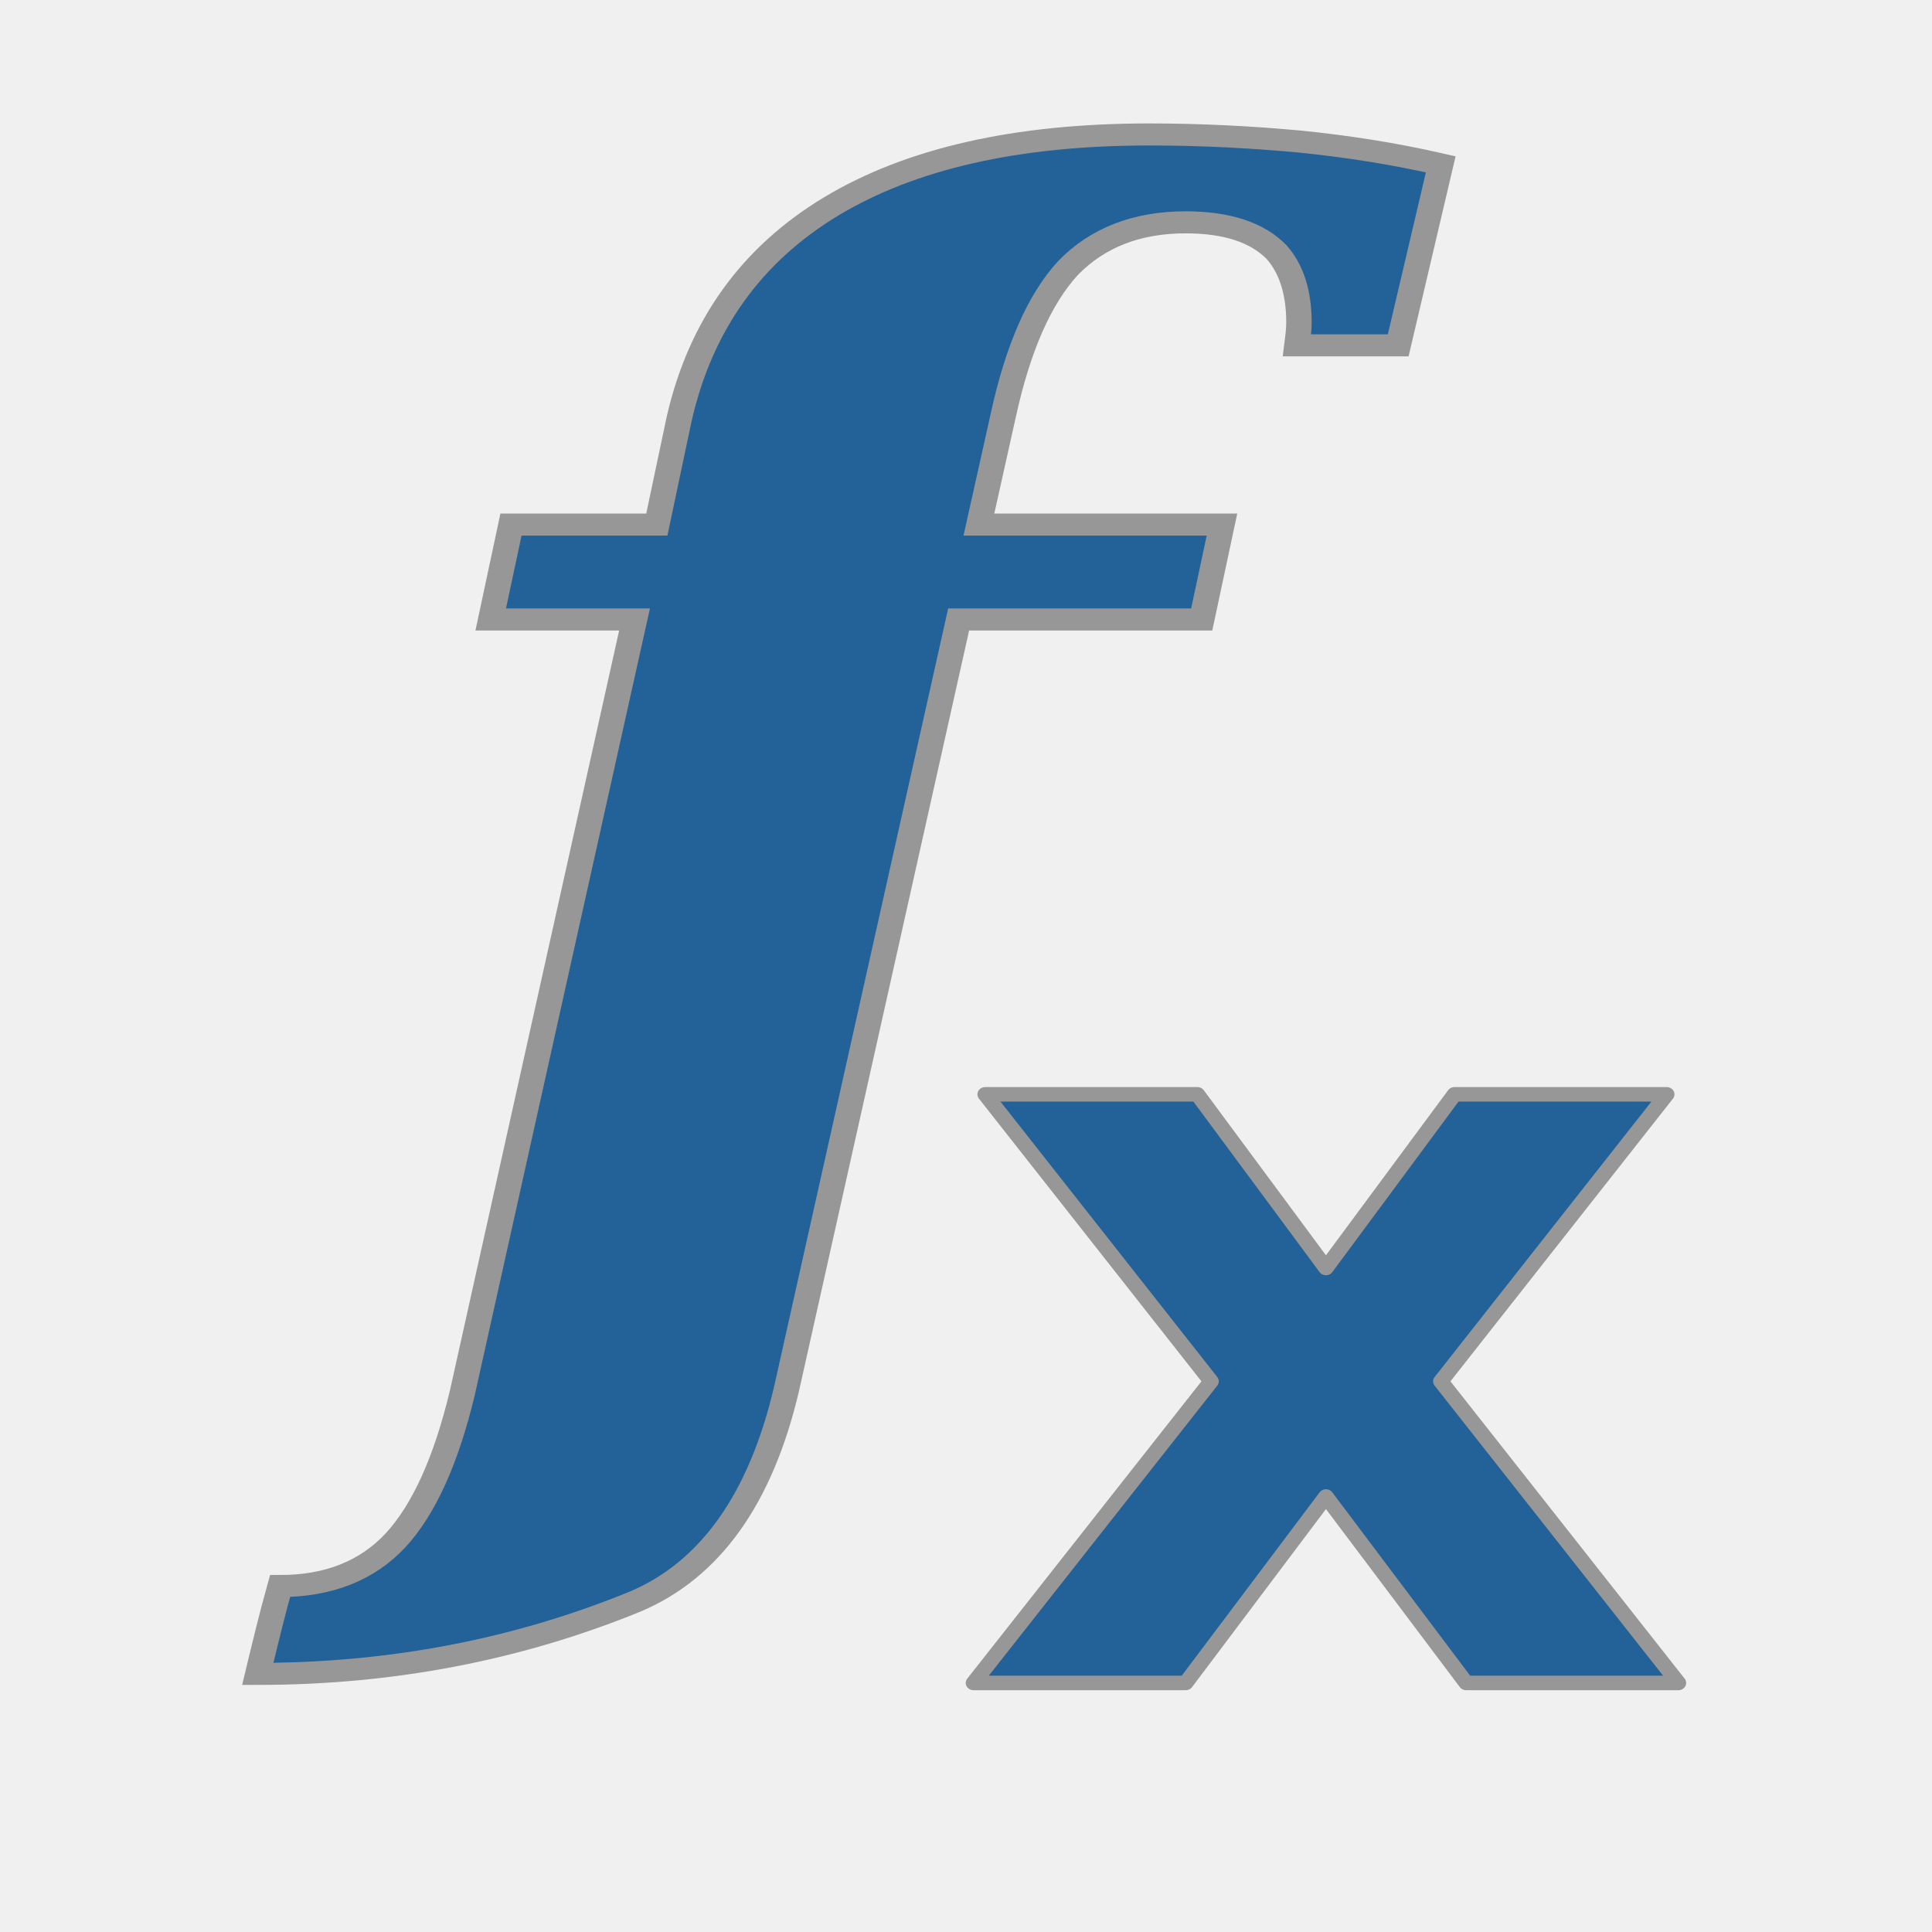
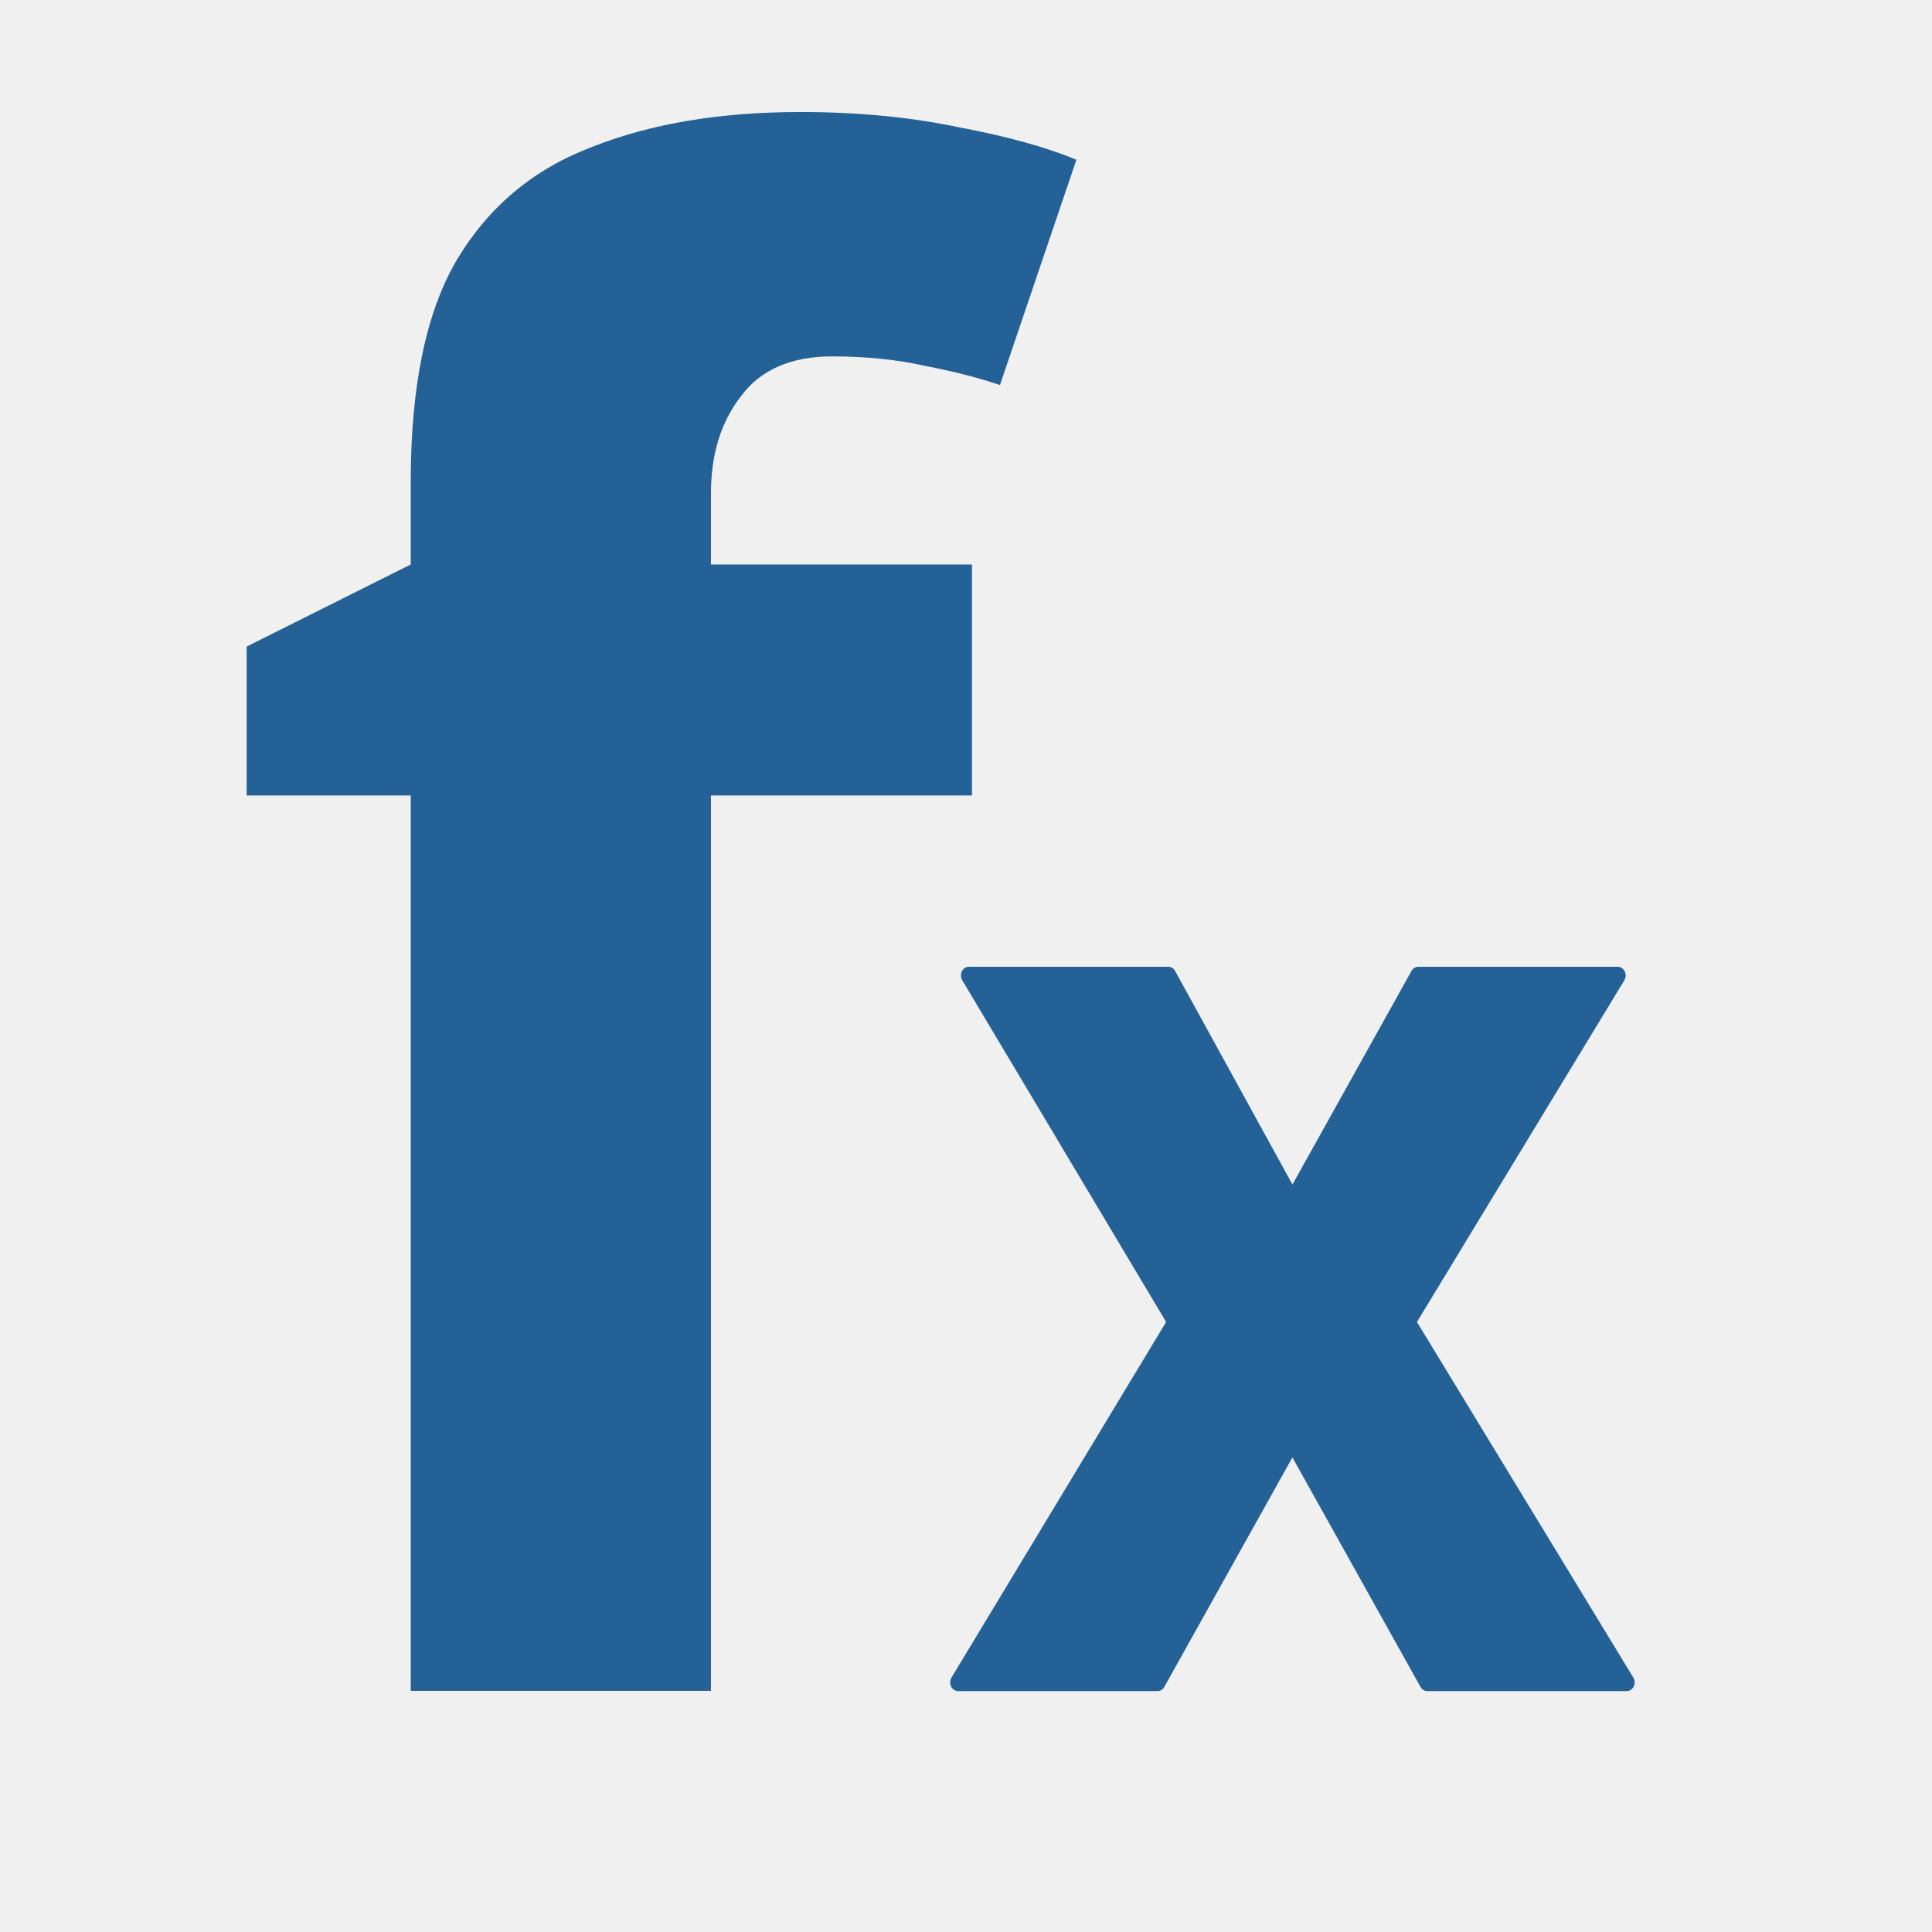
<svg xmlns="http://www.w3.org/2000/svg" width="16" height="16" id="svg2" version="1.1">
  <defs id="defs4">
    <linearGradient id="linearGradient6738">
      <stop style="stop-color:#5481b6;stop-opacity:1" offset="0" id="stop6740" />
      <stop id="stop5729" offset="0.5" style="stop-color:#1c65a2;stop-opacity:1" />
      <stop style="stop-color:#5286ba;stop-opacity:1" offset="1" id="stop6742" />
    </linearGradient>
  </defs>
  <g id="layer1" style="display:inline" transform="translate(0,-1036.362)">
    <g transform="matrix(0.279033,0,0,0.279033,-100.5321,912.079)" style="display:inline" id="g11331-3-1-1">
      <g id="g13408-8" style="fill:#737986;fill-opacity:1;stroke:#595e68;stroke-opacity:1" />
    </g>
    <g transform="matrix(-1,0,0,1,16.12959,8.014063)" style="display:inline" id="g6124-3">
      <g transform="scale(-1,1)" style="font-size:13.589px;font-style:normal;font-weight:normal;line-height:125%;letter-spacing:0px;word-spacing:0px;fill:#ffffff;fill-opacity:1;stroke:none;font-family:Sans" id="text6430" />
      <g transform="scale(-1,1)" style="font-size:13.589px;font-style:normal;font-weight:normal;line-height:125%;letter-spacing:0px;word-spacing:0px;fill:#ffffff;fill-opacity:1;stroke:none;display:inline;font-family:Sans" id="g6438">
-         <text xml:space="preserve" style="font-style:normal;font-weight:normal;font-size:14.417px;line-height:125%;font-family:sans-serif;letter-spacing:0px;word-spacing:0px;fill:#236298;fill-opacity:1;stroke:#979797;stroke-width:0.196;stroke-linecap:butt;stroke-linejoin:miter;stroke-miterlimit:4;stroke-dasharray:none;stroke-opacity:1;" x="-12.174" y="1116.204" id="text4145" transform="scale(1.073619,0.9314287)">
-           <tspan id="tspan4147" x="-12.174" y="1116.204" style="font-style:italic;font-variant:normal;font-weight:bold;font-stretch:normal;font-family:'DejaVu Serif';-inkscape-font-specification:'DejaVu Serif Bold Italic';fill:#236298;fill-opacity:1;stroke:#979797;stroke-width:0.196;stroke-miterlimit:4;stroke-dasharray:none;stroke-opacity:1;">f</tspan>
+         <text xml:space="preserve" style="font-style:normal;font-weight:normal;font-size:10.219px;line-height:125%;font-family:sans-serif;letter-spacing:0px;word-spacing:0px;fill:#246196;fill-opacity:1;stroke:#246196;stroke-width:0.137;stroke-linecap:butt;stroke-linejoin:round;stroke-miterlimit:0;stroke-dasharray:none;stroke-opacity:1" x="-8.648" y="993.068" id="text4149" transform="scale(0.9527857,1.049554)">
+           <tspan id="tspan4151" x="-8.648" y="993.068" style="font-style:normal;font-variant:normal;font-weight:bold;font-stretch:normal;font-family:sans-serif;-inkscape-font-specification:'sans-serif Bold';fill:#246196;fill-opacity:1;stroke:#246196;stroke-width:0.137;stroke-opacity:1">x</tspan>
        </text>
-         <text xml:space="preserve" style="font-style:normal;font-weight:normal;font-size:9.208px;line-height:125%;font-family:sans-serif;letter-spacing:0px;word-spacing:0px;fill:#236298;fill-opacity:1;stroke:#979797;stroke-width:0.124;stroke-linecap:butt;stroke-linejoin:round;stroke-miterlimit:0;stroke-dasharray:none;stroke-opacity:1;" x="-7.956" y="1075.793" id="text4149" transform="scale(1.032148,0.9688532)">
-           <tspan id="tspan4151" x="-7.956" y="1075.793" style="font-style:normal;font-variant:normal;font-weight:bold;font-stretch:normal;font-family:'DejaVu Sans';-inkscape-font-specification:'DejaVu Sans Bold';stroke:#979797;stroke-width:0.124;stroke-opacity:1;">x</tspan>
+         <text xml:space="preserve" style="font-style:normal;font-weight:normal;font-size:4.825px;line-height:125%;font-family:sans-serif;letter-spacing:0px;word-spacing:0px;fill:#246196;fill-opacity:1;stroke:none;stroke-width:1px;stroke-linecap:butt;stroke-linejoin:miter;stroke-opacity:1" x="-14.598" y="1030.142" id="text4147" transform="scale(0.9882897,1.011849)">
+           <tspan id="tspan4149" x="-14.598" y="1030.142" style="font-style:normal;font-variant:normal;font-weight:bold;font-stretch:normal;font-size:16.889px;font-family:sans-serif;-inkscape-font-specification:'sans-serif Bold'">f</tspan>
        </text>
      </g>
    </g>
  </g>
</svg>
